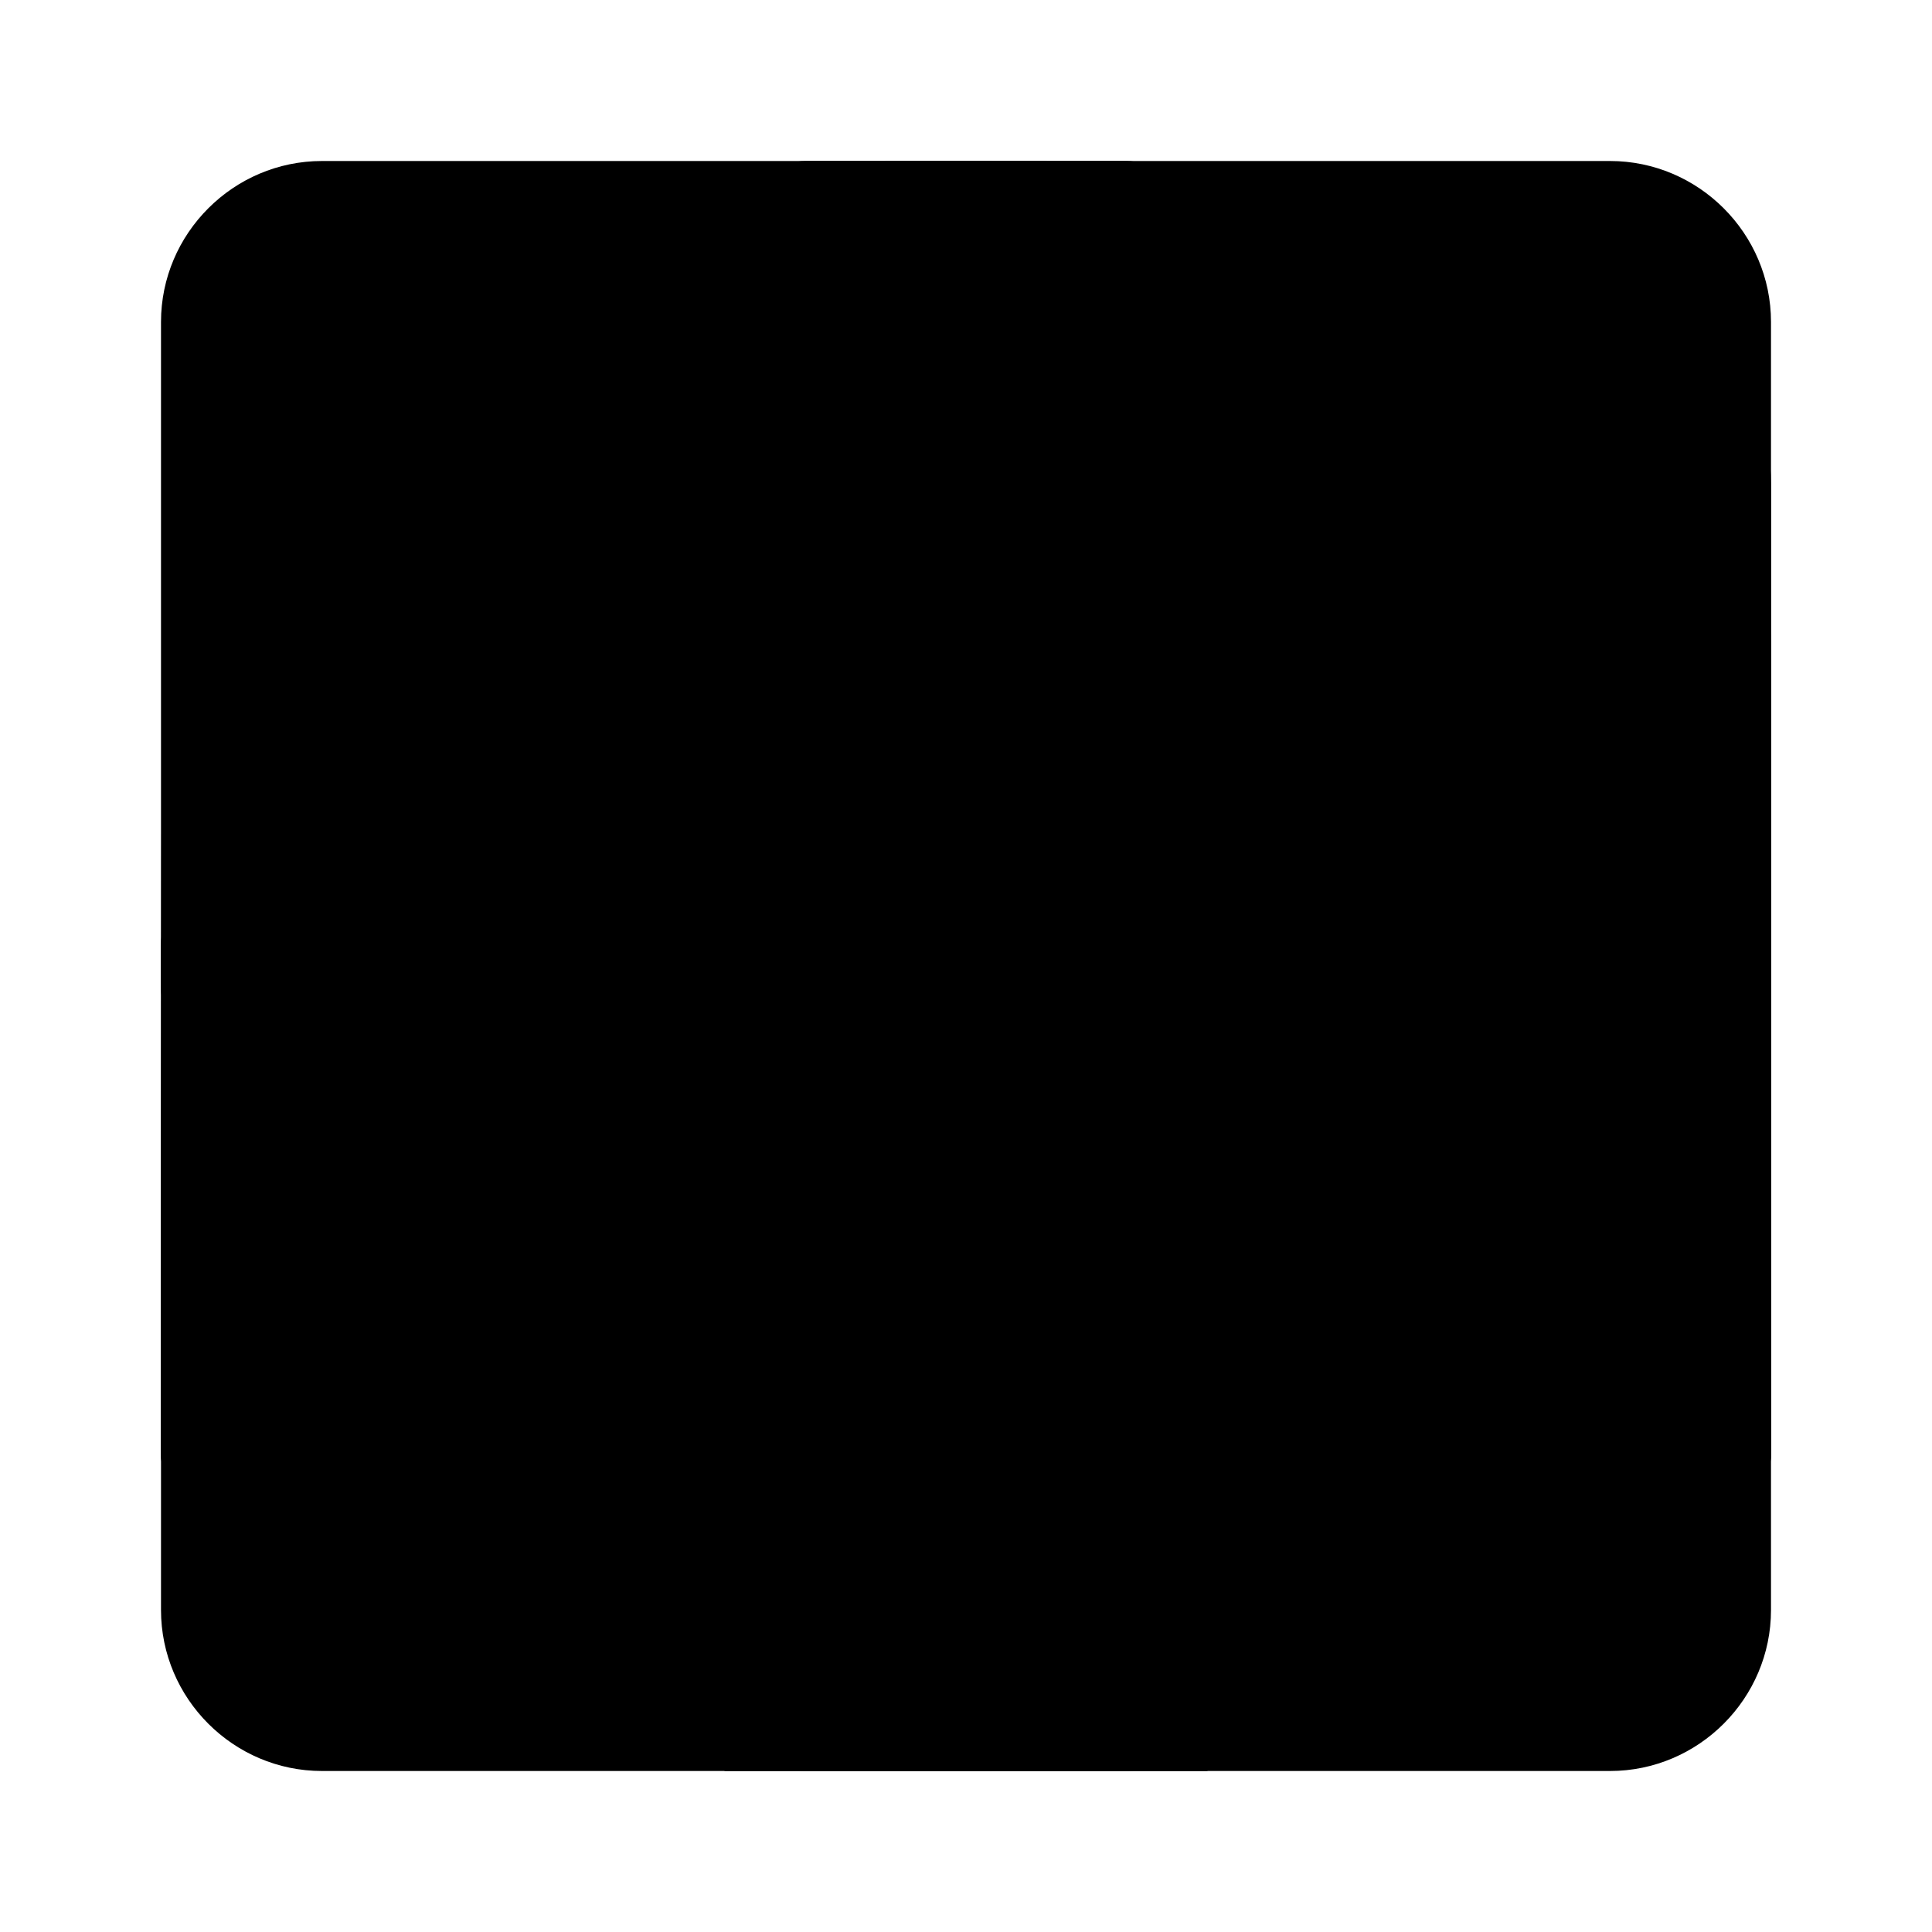
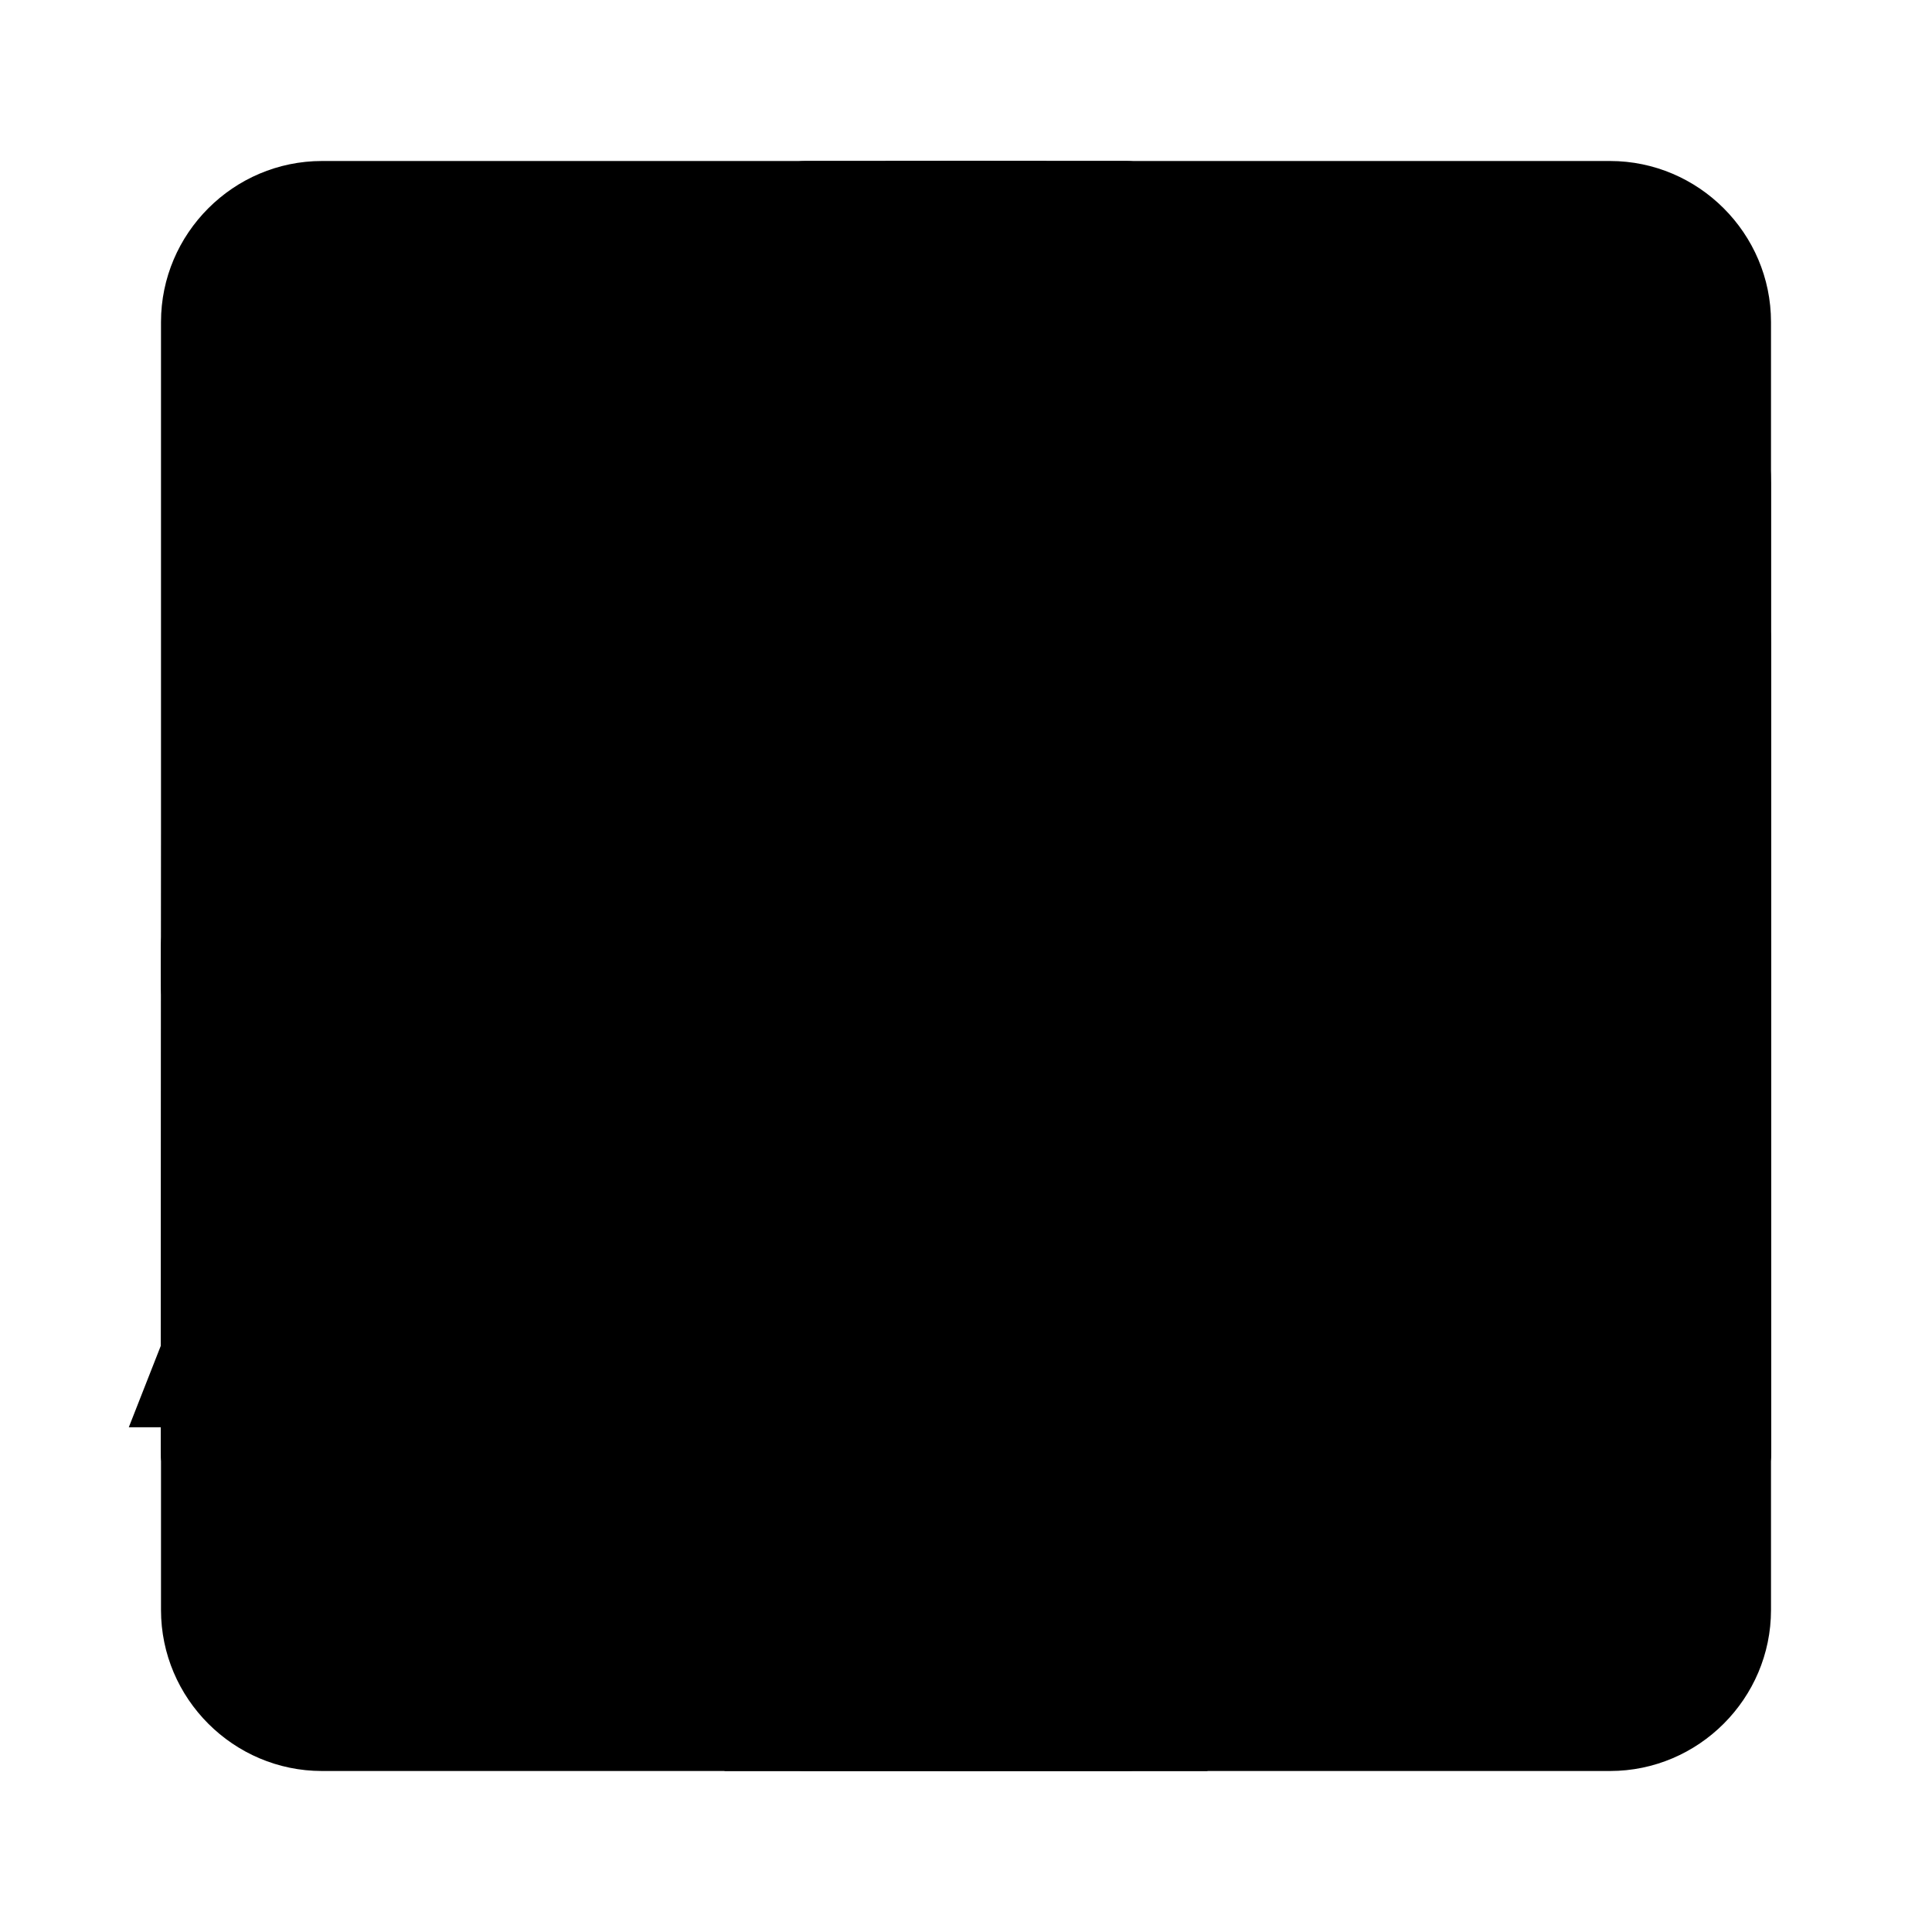
<svg xmlns="http://www.w3.org/2000/svg" xmlns:xlink="http://www.w3.org/1999/xlink" version="1.1">
  <g id="general">
    <svg id="general-menu" height="24" viewBox="0 0 24 24" width="24">
      <path d="M0 0h24v24H0z" fill="none" />
      <path d="M3 18h18v-2H3v2zm0-5h18v-2H3v2zm0-7v2h18V6H3z" />
    </svg>
    <svg id="general-search" height="24" viewBox="0 0 24 24" width="24">
      <path d="M15.5 14h-.79l-.28-.27C15.41 12.59 16 11.11 16 9.5 16 5.91 13.09 3 9.5 3S3 5.91 3 9.5 5.91 16 9.5 16c1.61 0 3.09-.59 4.23-1.57l.27.28v.79l5 4.99L20.49 19l-4.99-5zm-6 0C7.01 14 5 11.99 5 9.5S7.01 5 9.5 5 14 7.01 14 9.5 11.99 14 9.5 14z" />
      <path d="M0 0h24v24H0z" fill="none" />
    </svg>
    <svg id="general-more_vert" height="24" viewBox="0 0 24 24" width="24">
      <path d="M0 0h24v24H0z" fill="none" />
      <path d="M12 8c1.1 0 2-.9 2-2s-.9-2-2-2-2 .9-2 2 .9 2 2 2zm0 2c-1.1 0-2 .9-2 2s.9 2 2 2 2-.9 2-2-.9-2-2-2zm0 6c-1.1 0-2 .9-2 2s.9 2 2 2 2-.9 2-2-.9-2-2-2z" />
    </svg>
    <svg id="general-add" height="24" viewBox="0 0 24 24" width="24">
      <path d="M19 13h-6v6h-2v-6H5v-2h6V5h2v6h6v2z" />
      <path d="M0 0h24v24H0z" fill="none" />
    </svg>
    <svg id="general-edit" height="24" viewBox="0 0 24 24" width="24">
      <path d="M3 17.25V21h3.75L17.81 9.94l-3.75-3.75L3 17.25zM20.71 7.04c.39-.39.39-1.02 0-1.41l-2.34-2.34c-.39-.39-1.02-.39-1.41 0l-1.83 1.83 3.75 3.75 1.83-1.83z" />
      <path d="M0 0h24v24H0z" fill="none" />
    </svg>
    <svg id="general-delete" height="24" viewBox="0 0 24 24" width="24">
      <path d="M6 19c0 1.1.9 2 2 2h8c1.1 0 2-.9 2-2V7H6v12zM19 4h-3.5l-1-1h-5l-1 1H5v2h14V4z" />
      <path d="M0 0h24v24H0z" fill="none" />
    </svg>
    <svg id="general-arrow_back" height="24" viewBox="0 0 24 24" width="24">
      <path d="M0 0h24v24H0z" fill="none" />
      <path d="M20 11H7.83l5.59-5.59L12 4l-8 8 8 8 1.41-1.41L7.83 13H20v-2z" />
    </svg>
    <svg id="general-close" height="24" viewBox="0 0 24 24" width="24">
      <path d="M19 6.41L17.59 5 12 10.59 6.41 5 5 6.41 10.59 12 5 17.59 6.41 19 12 13.41 17.59 19 19 17.59 13.41 12z" />
      <path d="M0 0h24v24H0z" fill="none" />
    </svg>
  </g>
  <g id="sidenav">
    <svg id="sidenav-avatar" height="24" viewBox="0 0 24 24" width="24">
      <path d="M12 2C6.48 2 2 6.48 2 12s4.48 10 10 10 10-4.48 10-10S17.52 2 12 2zm0 3c1.66 0 3 1.34 3 3s-1.34 3-3 3-3-1.34-3-3 1.34-3 3-3zm0 14.2c-2.5 0-4.71-1.28-6-3.22.03-1.99 4-3.08 6-3.08 1.99 0 5.97 1.09 6 3.08-1.29 1.94-3.5 3.22-6 3.22z" />
      <path d="M0 0h24v24H0z" fill="none" />
    </svg>
    <svg id="sidenav-start" height="24" viewBox="0 0 24 24" width="24">
      <path d="M0 0h24v24H0z" fill="none" />
      <path d="M12 2C6.48 2 2 6.48 2 12s4.48 10 10 10 10-4.48 10-10S17.52 2 12 2zm-2 14.5v-9l6 4.5-6 4.5z" />
    </svg>
    <svg id="sidenav-texts" viewBox="0 0 24 24" height="24" width="24">
      <path d="M10 4H4c-1.1 0-1.99.9-1.99 2L2 18c0 1.1.9 2 2 2h16c1.1 0 2-.9 2-2V8c0-1.1-.9-2-2-2h-8l-2-2z" />
      <path d="M0 0h24v24H0z" fill="none" />
    </svg>
    <svg id="sidenav-words" viewBox="0 0 24 24" height="24" width="24">
      <path d="M0 0h24v24H0V0z" fill="none" />
      <path d="M9.93 13.5h4.14L12 7.98zM20 2H4c-1.1 0-2 .9-2 2v16c0 1.1.9 2 2 2h16c1.1 0 2-.9 2-2V4c0-1.1-.9-2-2-2zm-4.05 16.5l-1.14-3H9.17l-1.12 3H5.96l5.11-13h1.86l5.11 13h-2.09z" />
    </svg>
    <svg id="sidenav-stats" viewBox="0 0 24 24" height="24" width="24">
      <path d="M19 3H5c-1.1 0-2 .9-2 2v14c0 1.1.9 2 2 2h14c1.1 0 2-.9 2-2V5c0-1.1-.9-2-2-2zM9 17H7v-7h2v7zm4 0h-2V7h2v10zm4 0h-2v-4h2v4z" />
      <path d="M0 0h24v24H0z" fill="none" />
    </svg>
    <svg id="sidenav-import" viewBox="0 0 24 24" height="24" width="24">
      <path d="M20.54 5.23l-1.39-1.68C18.88 3.21 18.47 3 18 3H6c-.47 0-.88.21-1.16.55L3.46 5.23C3.17 5.57 3 6.02 3 6.5V19c0 1.1.9 2 2 2h14c1.1 0 2-.9 2-2V6.5c0-.48-.17-.93-.46-1.27zM12 17.5L6.5 12H10v-2h4v2h3.5L12 17.5zM5.12 5l.81-1h12l.94 1H5.12z" />
      <path d="M0 0h24v24H0z" fill="none" />
    </svg>
    <svg id="sidenav-export" viewBox="0 0 24 24" height="24" width="24">
      <defs>
        <path d="M0 0h24v24H0V0z" id="a" />
      </defs>
      <clipPath id="b">
        <use overflow="visible" xlink:href="#a" />
      </clipPath>
      <path clip-path="url(#b)" d="M20.55 5.22l-1.39-1.68C18.88 3.21 18.47 3 18 3H6c-.47 0-.88.21-1.15.55L3.46 5.22C3.17 5.57 3 6.01 3 6.5V19c0 1.1.89 2 2 2h14c1.1 0 2-.9 2-2V6.5c0-.49-.17-.93-.45-1.28zM12 9.5l5.5 5.5H14v2h-4v-2H6.5L12 9.5zM5.12 5l.82-1h12l.93 1H5.12z" />
    </svg>
    <svg id="sidenav-settings" viewBox="0 0 24 24" height="24" width="24">
      <path d="M0 0h24v24H0z" fill="none" />
      <path d="M19.43 12.98c.04-.32.07-.64.07-.98s-.03-.66-.07-.98l2.11-1.65c.19-.15.24-.42.12-.64l-2-3.46c-.12-.22-.39-.3-.61-.22l-2.49 1c-.52-.4-1.08-.73-1.69-.98l-.38-2.65C14.46 2.18 14.25 2 14 2h-4c-.25 0-.46.18-.49.42l-.38 2.65c-.61.25-1.17.59-1.69.98l-2.49-1c-.23-.09-.49 0-.61.22l-2 3.46c-.13.22-.07.49.12.64l2.11 1.65c-.04.32-.07.65-.07.98s.03.66.07.98l-2.11 1.65c-.19.15-.24.42-.12.64l2 3.46c.12.22.39.3.61.22l2.49-1c.52.4 1.08.73 1.69.98l.38 2.65c.03.24.24.42.49.42h4c.25 0 .46-.18.49-.42l.38-2.65c.61-.25 1.17-.59 1.69-.98l2.49 1c.23.09.49 0 .61-.22l2-3.46c.12-.22.07-.49-.12-.64l-2.11-1.65zM12 15.5c-1.93 0-3.5-1.57-3.5-3.5s1.57-3.5 3.5-3.5 3.5 1.57 3.5 3.5-1.57 3.5-3.5 3.5z" />
    </svg>
    <svg id="sidenav-news" height="24" viewBox="0 0 24 24" width="24">
      <defs>
        <path d="M0 0h24v24H0V0z" id="a" />
      </defs>
      <clipPath id="b">
        <use overflow="visible" xlink:href="#a" />
      </clipPath>
      <path clip-path="url(#b)" d="M20 4H4c-1.11 0-1.99.89-1.99 2L2 18c0 1.11.89 2 2 2h16c1.11 0 2-.89 2-2V6c0-1.11-.89-2-2-2zM8.5 15H7.3l-2.55-3.5V15H3.5V9h1.25l2.5 3.5V9H8.5v6zm5-4.74H11v1.12h2.5v1.26H11v1.11h2.5V15h-4V9h4v1.26zm7 3.74c0 .55-.45 1-1 1h-4c-.55 0-1-.45-1-1V9h1.25v4.51h1.13V9.99h1.25v3.51h1.12V9h1.25v5z" />
    </svg>
    <svg id="sidenav-ideas" height="24" viewBox="0 0 24 24" width="24">
      <defs>
        <path d="M0 0h24v24H0V0z" id="a" />
      </defs>
      <clipPath id="b">
        <use overflow="visible" xlink:href="#a" />
      </clipPath>
      <path clip-path="url(#b)" d="M6 14l3 3v5h6v-5l3-3V9H6zm5-12h2v3h-2zM3.5 5.875L4.914 4.46l2.12 2.122L5.62 7.997zm13.46.71l2.123-2.12 1.414 1.414L18.375 8z" />
    </svg>
    <svg id="sidenav-help" height="24" viewBox="0 0 24 24" width="24">
      <path d="M0 0h24v24H0z" fill="none" />
      <path d="M12 2C6.48 2 2 6.48 2 12s4.48 10 10 10 10-4.48 10-10S17.52 2 12 2zm1 17h-2v-2h2v2zm2.07-7.75l-.9.92C13.45 12.9 13 13.5 13 15h-2v-.5c0-1.1.45-2.1 1.17-2.83l1.24-1.26c.37-.36.59-.86.59-1.41 0-1.1-.9-2-2-2s-2 .9-2 2H8c0-2.21 1.79-4 4-4s4 1.79 4 4c0 .88-.36 1.68-.93 2.25z" />
    </svg>
    <svg id="sidenav-about" height="24" viewBox="0 0 24 24" width="24">
      <path d="M0 0h24v24H0z" fill="none" />
      <path d="M12 2C6.48 2 2 6.48 2 12s4.48 10 10 10 10-4.48 10-10S17.52 2 12 2zm1 15h-2v-6h2v6zm0-8h-2V7h2v2z" />
    </svg>
  </g>
  <g id="texts">
    <svg id="texts-folder-closed" viewBox="0 0 24 24" height="24" width="24">
      <path d="M10 4H4c-1.1 0-1.99.9-1.99 2L2 18c0 1.1.9 2 2 2h16c1.1 0 2-.9 2-2V8c0-1.1-.9-2-2-2h-8l-2-2z" />
      <path d="M0 0h24v24H0z" fill="none" />
    </svg>
  </g>
+   <g id="sort_by">
+     <svg id="sort_by-alpha" height="24" viewBox="0 0 24 24" width="24">
+       <path d="M0 0h24v24H0V0zm0 0h24v24H0V0zm.75.75h22.5v22.5H.75z" fill="none" />
+       <path d="M14.94 4.66h-4.72l2.36-2.36zm-4.69 14.71h4.66l-2.33 2.33zM6.1 6.27L1.6 17.73h1.84l.92-2.45h5.11l.92 2.45h1.84L7.74 6.27H6.1zm-1.13 7.37l1.94-5.18 1.94 5.18H4.97zm10.76 2.5h6.12v1.59h-8.53v-1.29l5.92-8.56h-5.88v-1.6h8.3v1.26l-5.93 8.6z" />
+     </svg>
+     <svg id="sort_by-upward" height="24" viewBox="0 0 24 24" width="24">
+       <path d="M0 0h24v24H0V0z" fill="none" />
+       <path d="M4 12l1.41 1.41L11 7.83V20h2V7.83l5.58 5.59L20 12l-8-8-8 8z" />
+     </svg>
+     <svg id="sort_by-downward" height="24" viewBox="0 0 24 24" width="24">
+       <path d="M0 0h24v24H0V0z" fill="none" />
+       <path d="M20 12l-1.41-1.41L13 16.17V4h-2v12.17l-5.58-5.59L4 12l8 8 8-8z" />
+     </svg>
+   </g>
</svg>
